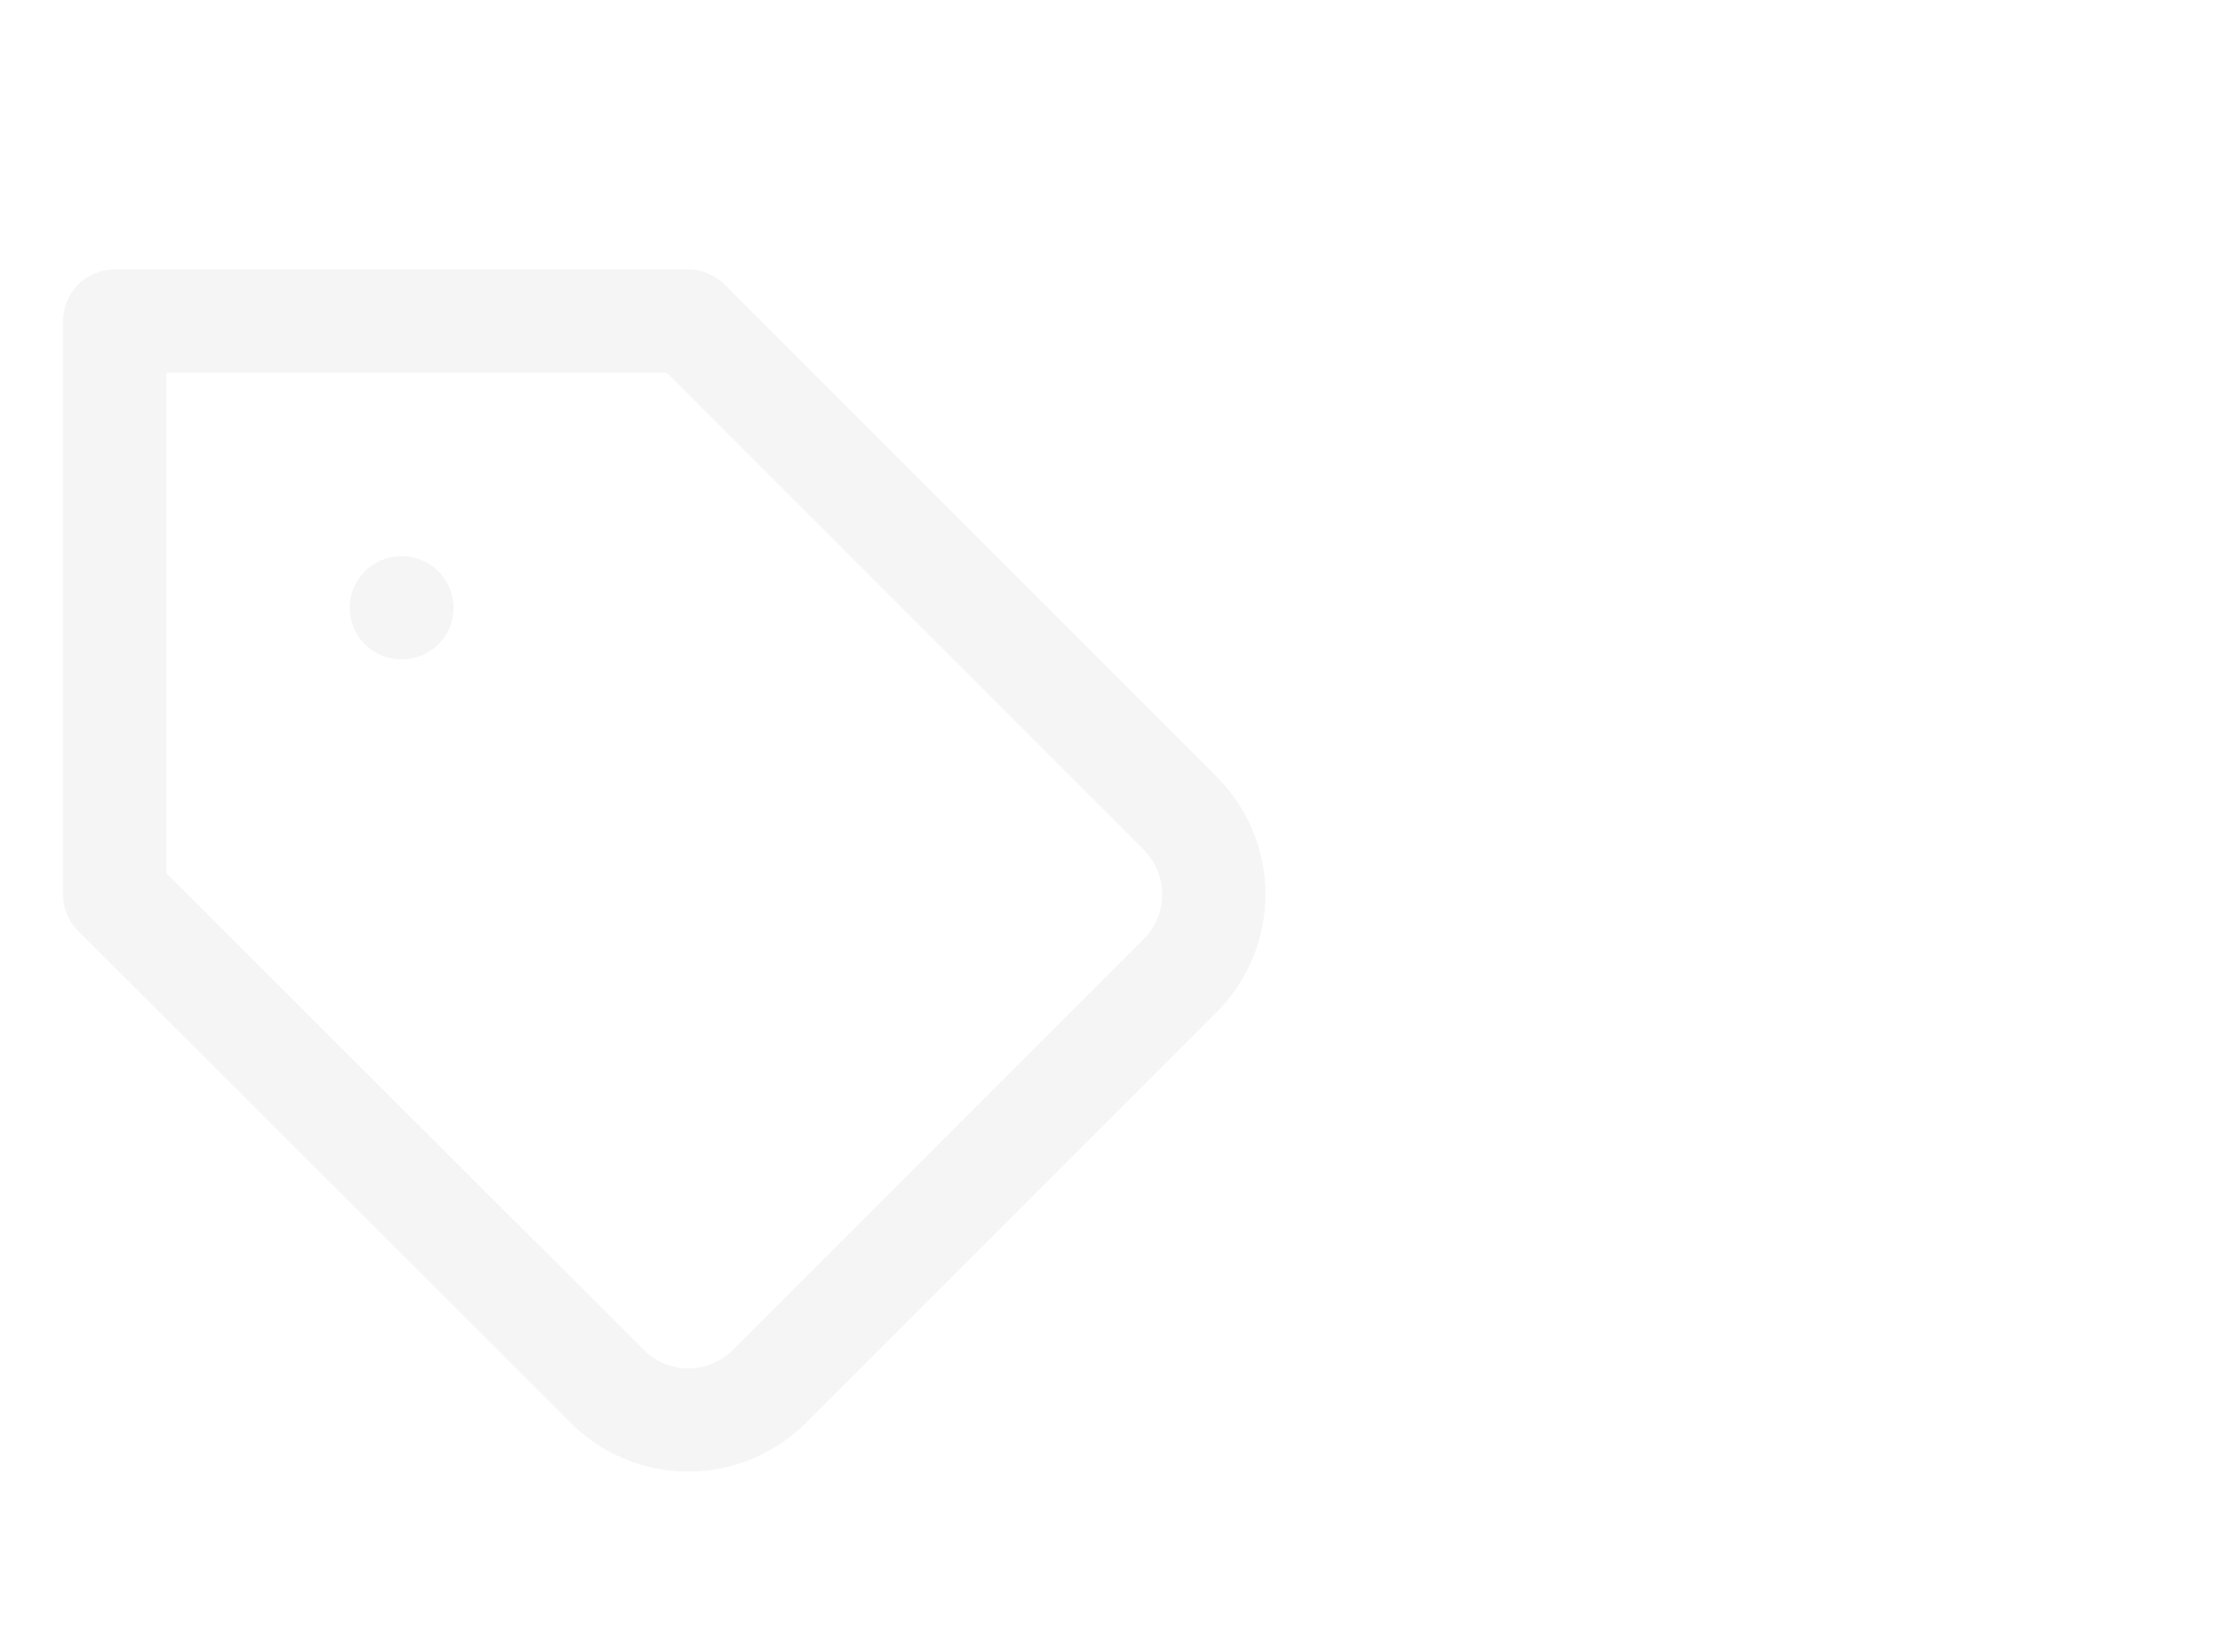
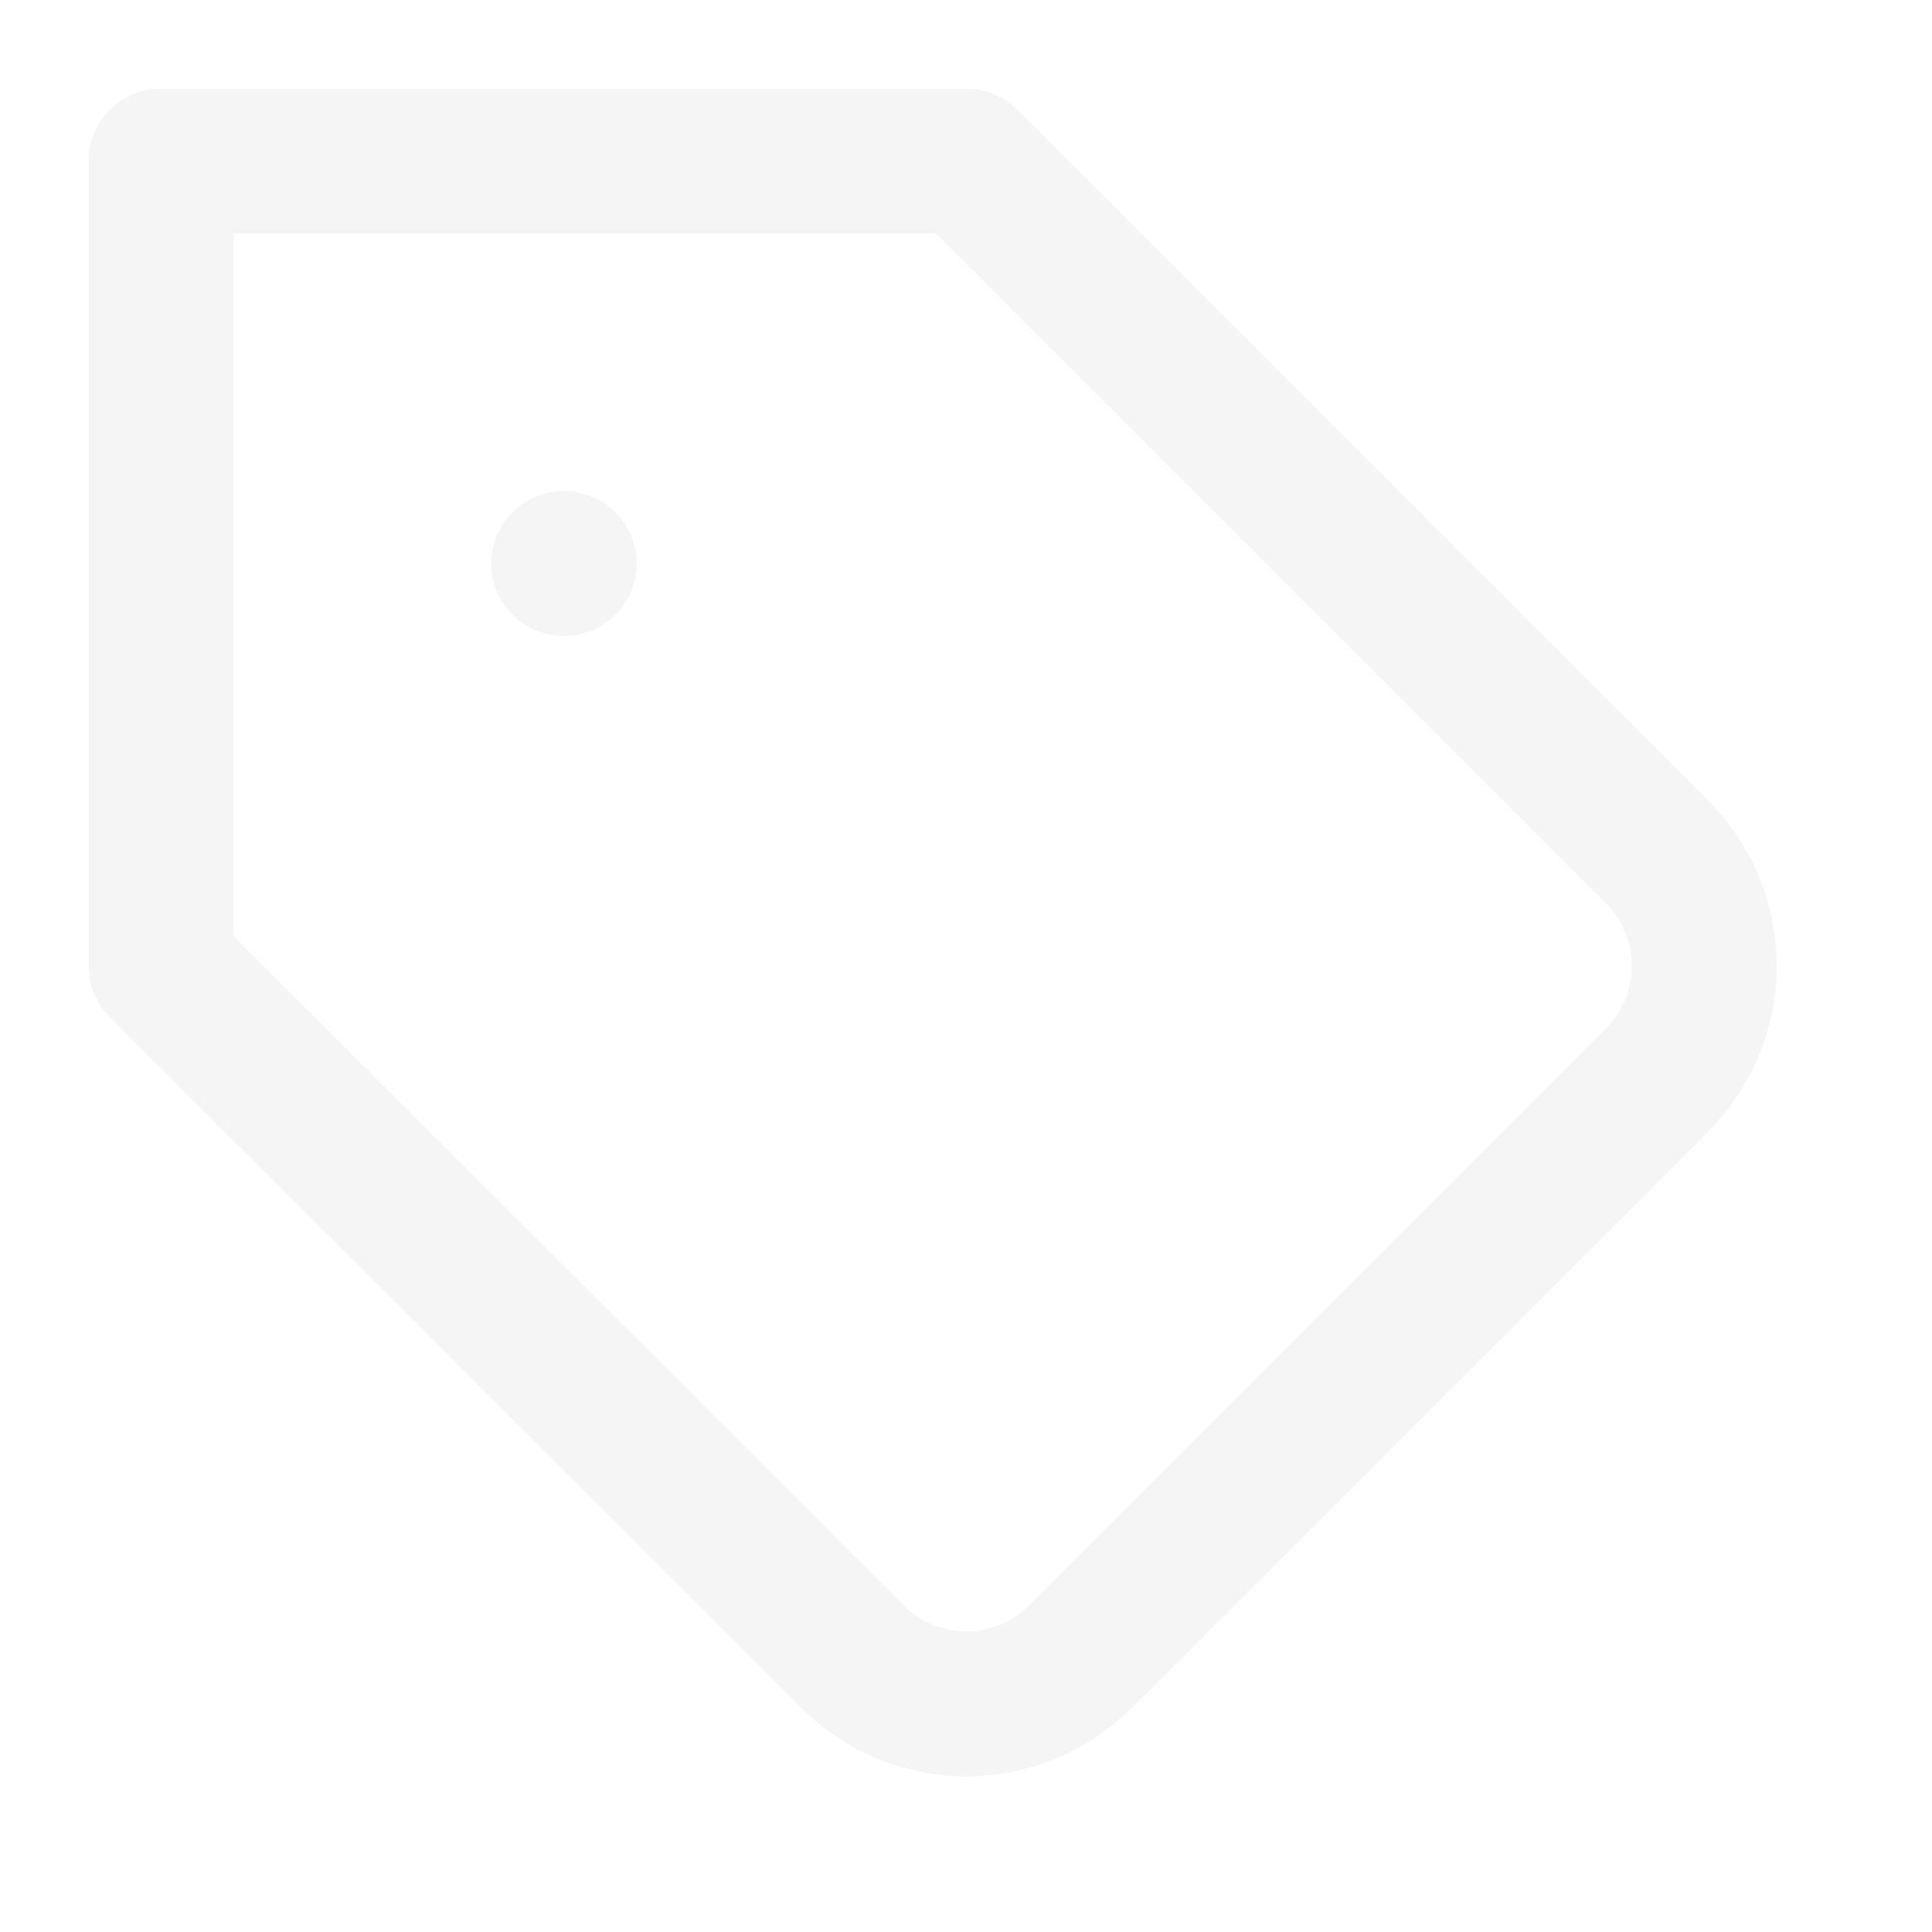
- <svg xmlns="http://www.w3.org/2000/svg" width="65" height="48" viewBox="0 0 65 48" fill="none">
-   <path d="M11.667 17.667H11.683M34.317 28.35L22.367 40.3C22.057 40.61 21.689 40.856 21.285 41.023C20.88 41.191 20.446 41.278 20.008 41.278C19.57 41.278 19.136 41.191 18.732 41.023C18.327 40.856 17.959 40.61 17.65 40.3L3.333 26V9.333H20L34.317 23.65C34.937 24.274 35.286 25.119 35.286 26C35.286 26.881 34.937 27.725 34.317 28.35Z" stroke="#F5F5F5" stroke-width="3" stroke-linecap="round" stroke-linejoin="round" />
+ <svg xmlns="http://www.w3.org/2000/svg" width="40" height="40" viewBox="0 0 40 40" fill="none">
+   <path d="M11.667 11.667H11.683M34.317 22.35L22.367 34.3C22.057 34.61 21.689 34.856 21.285 35.023C20.88 35.191 20.446 35.278 20.008 35.278C19.57 35.278 19.136 35.191 18.732 35.023C18.327 34.856 17.959 34.61 17.65 34.3L3.333 20V3.333H20L34.317 17.65C34.937 18.274 35.286 19.119 35.286 20C35.286 20.881 34.937 21.725 34.317 22.35Z" stroke="#F5F5F5" stroke-width="3" stroke-linecap="round" stroke-linejoin="round" />
</svg>
